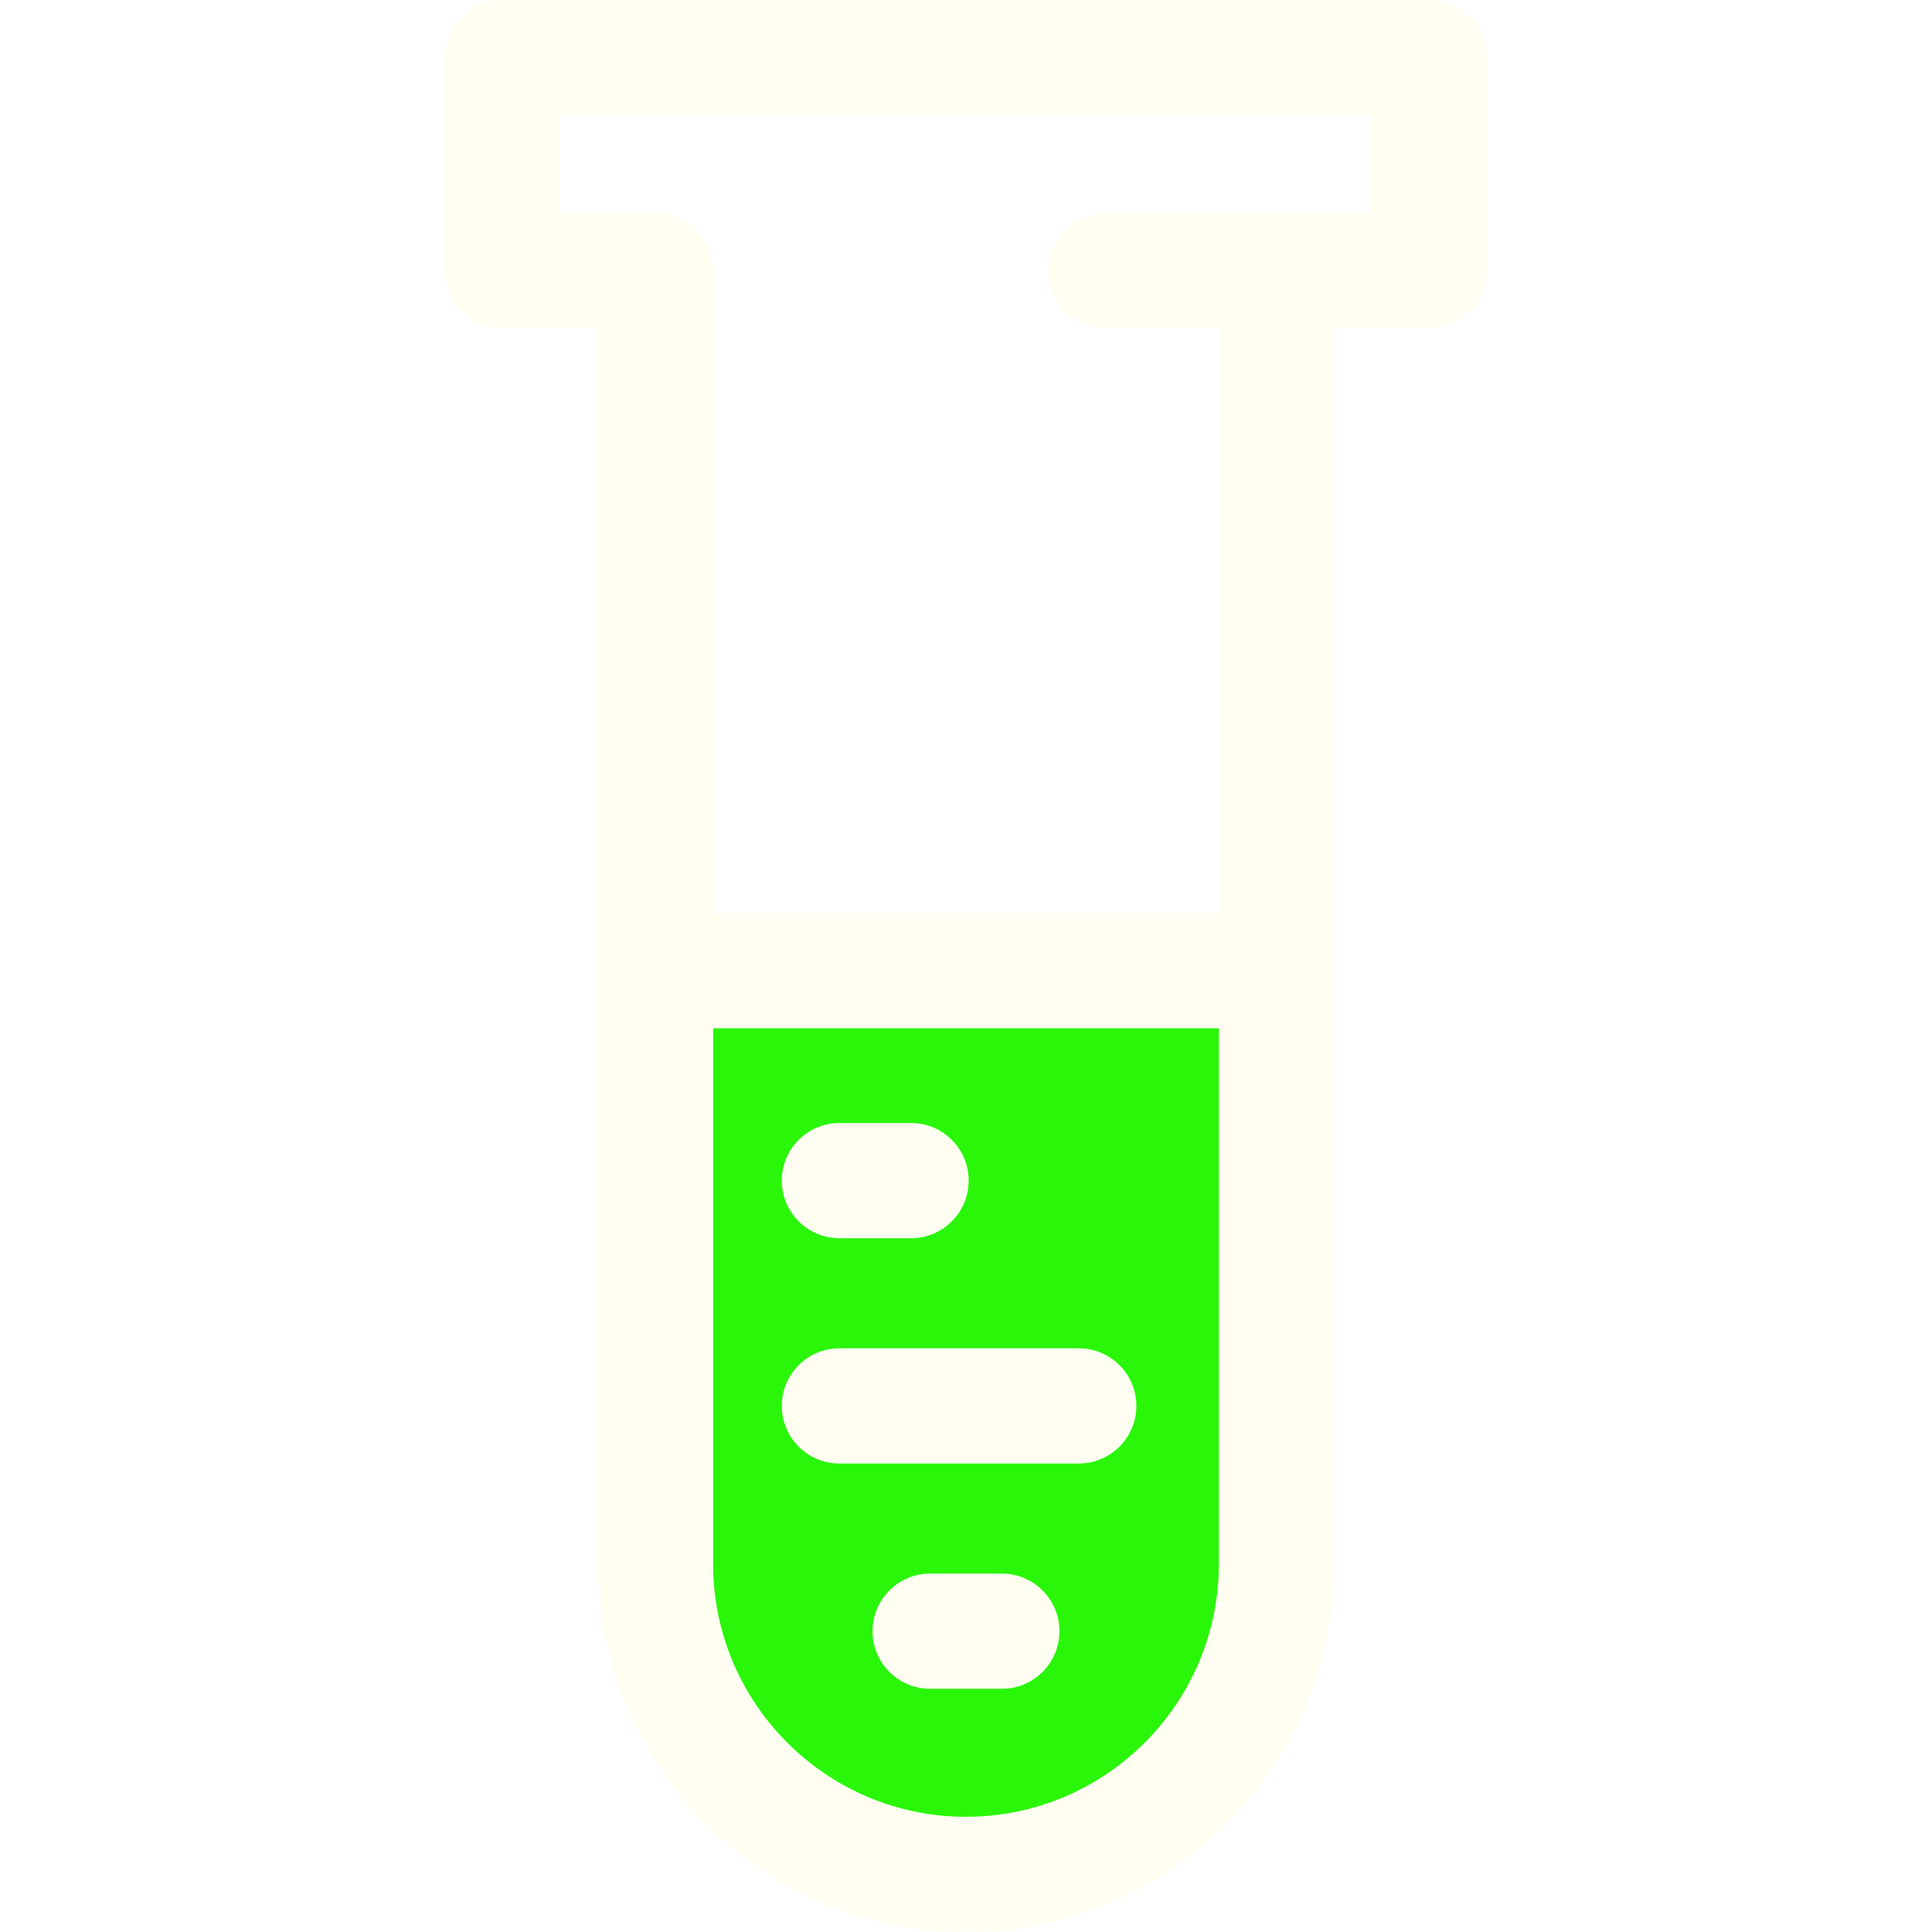
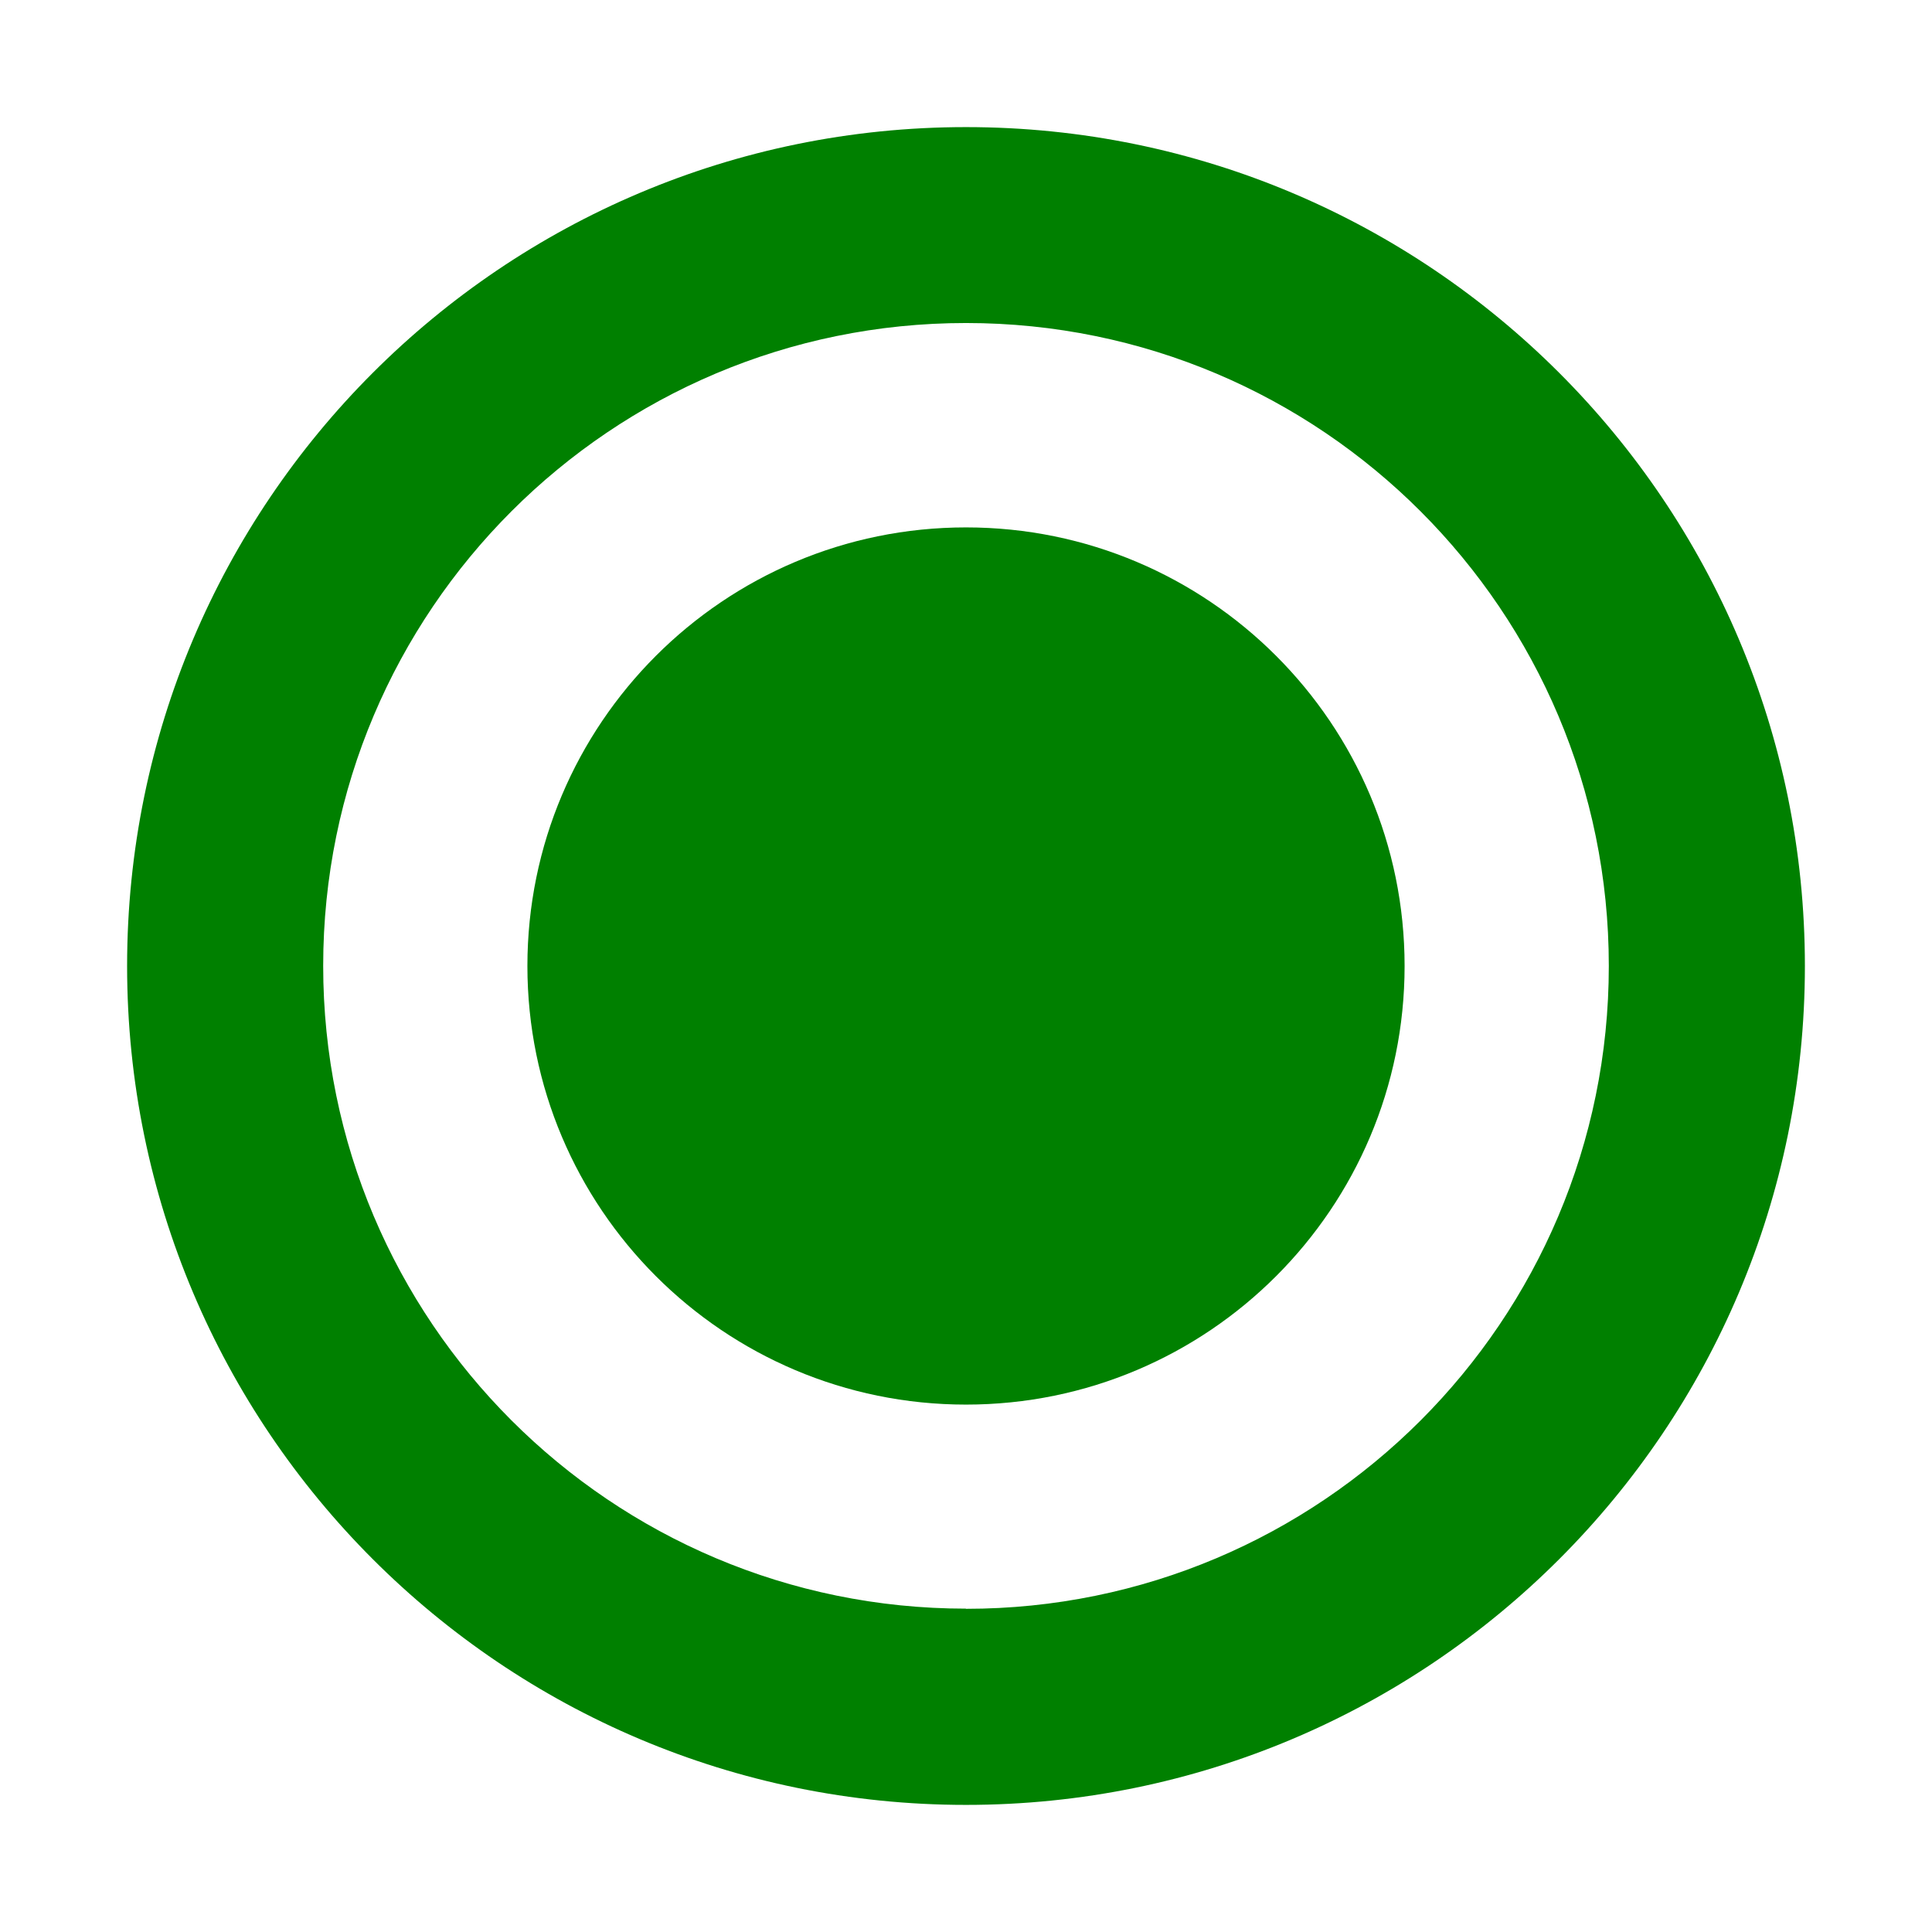
- <svg xmlns="http://www.w3.org/2000/svg" version="1.1" id="Layer_1" x="0px" y="0px" viewBox="0 0 251.555 251.555" style="enable-background:new 0 0 251.555 251.555;" xml:space="preserve">
-   <g>
-     <path style="fill:#29f609;" d="M85.352,203.63c0,22.326,18.099,40.425,40.425,40.425l0,0c22.326,0,40.425-18.099,40.425-40.425   v-77.242h-80.85V203.63z" />
-     <g>
-       <path style="fill:#fffef1;" d="M186.085,0H65.47c-4.143,0-7.5,3.358-7.5,7.5v27.742c0,4.142,3.357,7.5,7.5,7.5h12.383    c0,6.108,0,155.523,0,160.888c0,26.426,21.499,47.925,47.925,47.925s47.925-21.499,47.925-47.925c0-5.359,0-154.784,0-160.888    h12.383c4.143,0,7.5-3.358,7.5-7.5V7.5C193.585,3.358,190.227,0,186.085,0z M158.702,203.63c0,18.155-14.77,32.925-32.925,32.925    s-32.925-14.77-32.925-32.925v-69.742h65.85V203.63z M178.585,27.742c-13.043,0-21.775,0-34.625,0c-4.143,0-7.5,3.358-7.5,7.5    s3.357,7.5,7.5,7.5h14.742v76.146h-65.85V35.242c0-4.142-3.357-7.5-7.5-7.5H72.97V15h105.615V27.742L178.585,27.742z" />
-       <path style="fill:#fffef1;" d="M109.293,161.221h9.334c4.143,0,7.5-3.358,7.5-7.5s-3.357-7.5-7.5-7.5h-9.334    c-4.143,0-7.5,3.358-7.5,7.5C101.793,157.863,105.15,161.221,109.293,161.221z" />
-       <path style="fill:#fffef1;" d="M109.293,190.555h31.167c4.143,0,7.5-3.358,7.5-7.5s-3.357-7.5-7.5-7.5h-31.167    c-4.143,0-7.5,3.358-7.5,7.5C101.793,187.197,105.15,190.555,109.293,190.555z" />
-       <path style="fill:#fffef1;" d="M130.444,204.888h-9.334c-4.143,0-7.5,3.358-7.5,7.5s3.357,7.5,7.5,7.5h9.334    c4.143,0,7.5-3.358,7.5-7.5S134.587,204.888,130.444,204.888z" />
-     </g>
-   </g>
-   <g>
- </g>
-   <g>
- </g>
-   <g>
- </g>
-   <g>
- </g>
-   <g>
- </g>
-   <g>
- </g>
-   <g>
- </g>
-   <g>
- </g>
-   <g>
- </g>
-   <g>
- </g>
-   <g>
- </g>
-   <g>
- </g>
-   <g>
- </g>
-   <g>
- </g>
-   <g>
- </g>
+ <svg xmlns="http://www.w3.org/2000/svg" id="Layer_1" data-name="Layer 1" viewBox="0 0 114 114">
+   <defs>
+     <style>.cls-1{fill:#008000;}</style>
+   </defs>
+   <path class="cls-1" d="M57,7.5A49.5,49.5,0,1,0,106.5,57,49.5,49.5,0,0,0,57,7.5Zm0,87.42A37.93,37.93,0,1,1,94.93,57,37.93,37.93,0,0,1,57,94.93Z" />
+   <circle class="cls-1" cx="57" cy="57" r="25.88" />
</svg>
